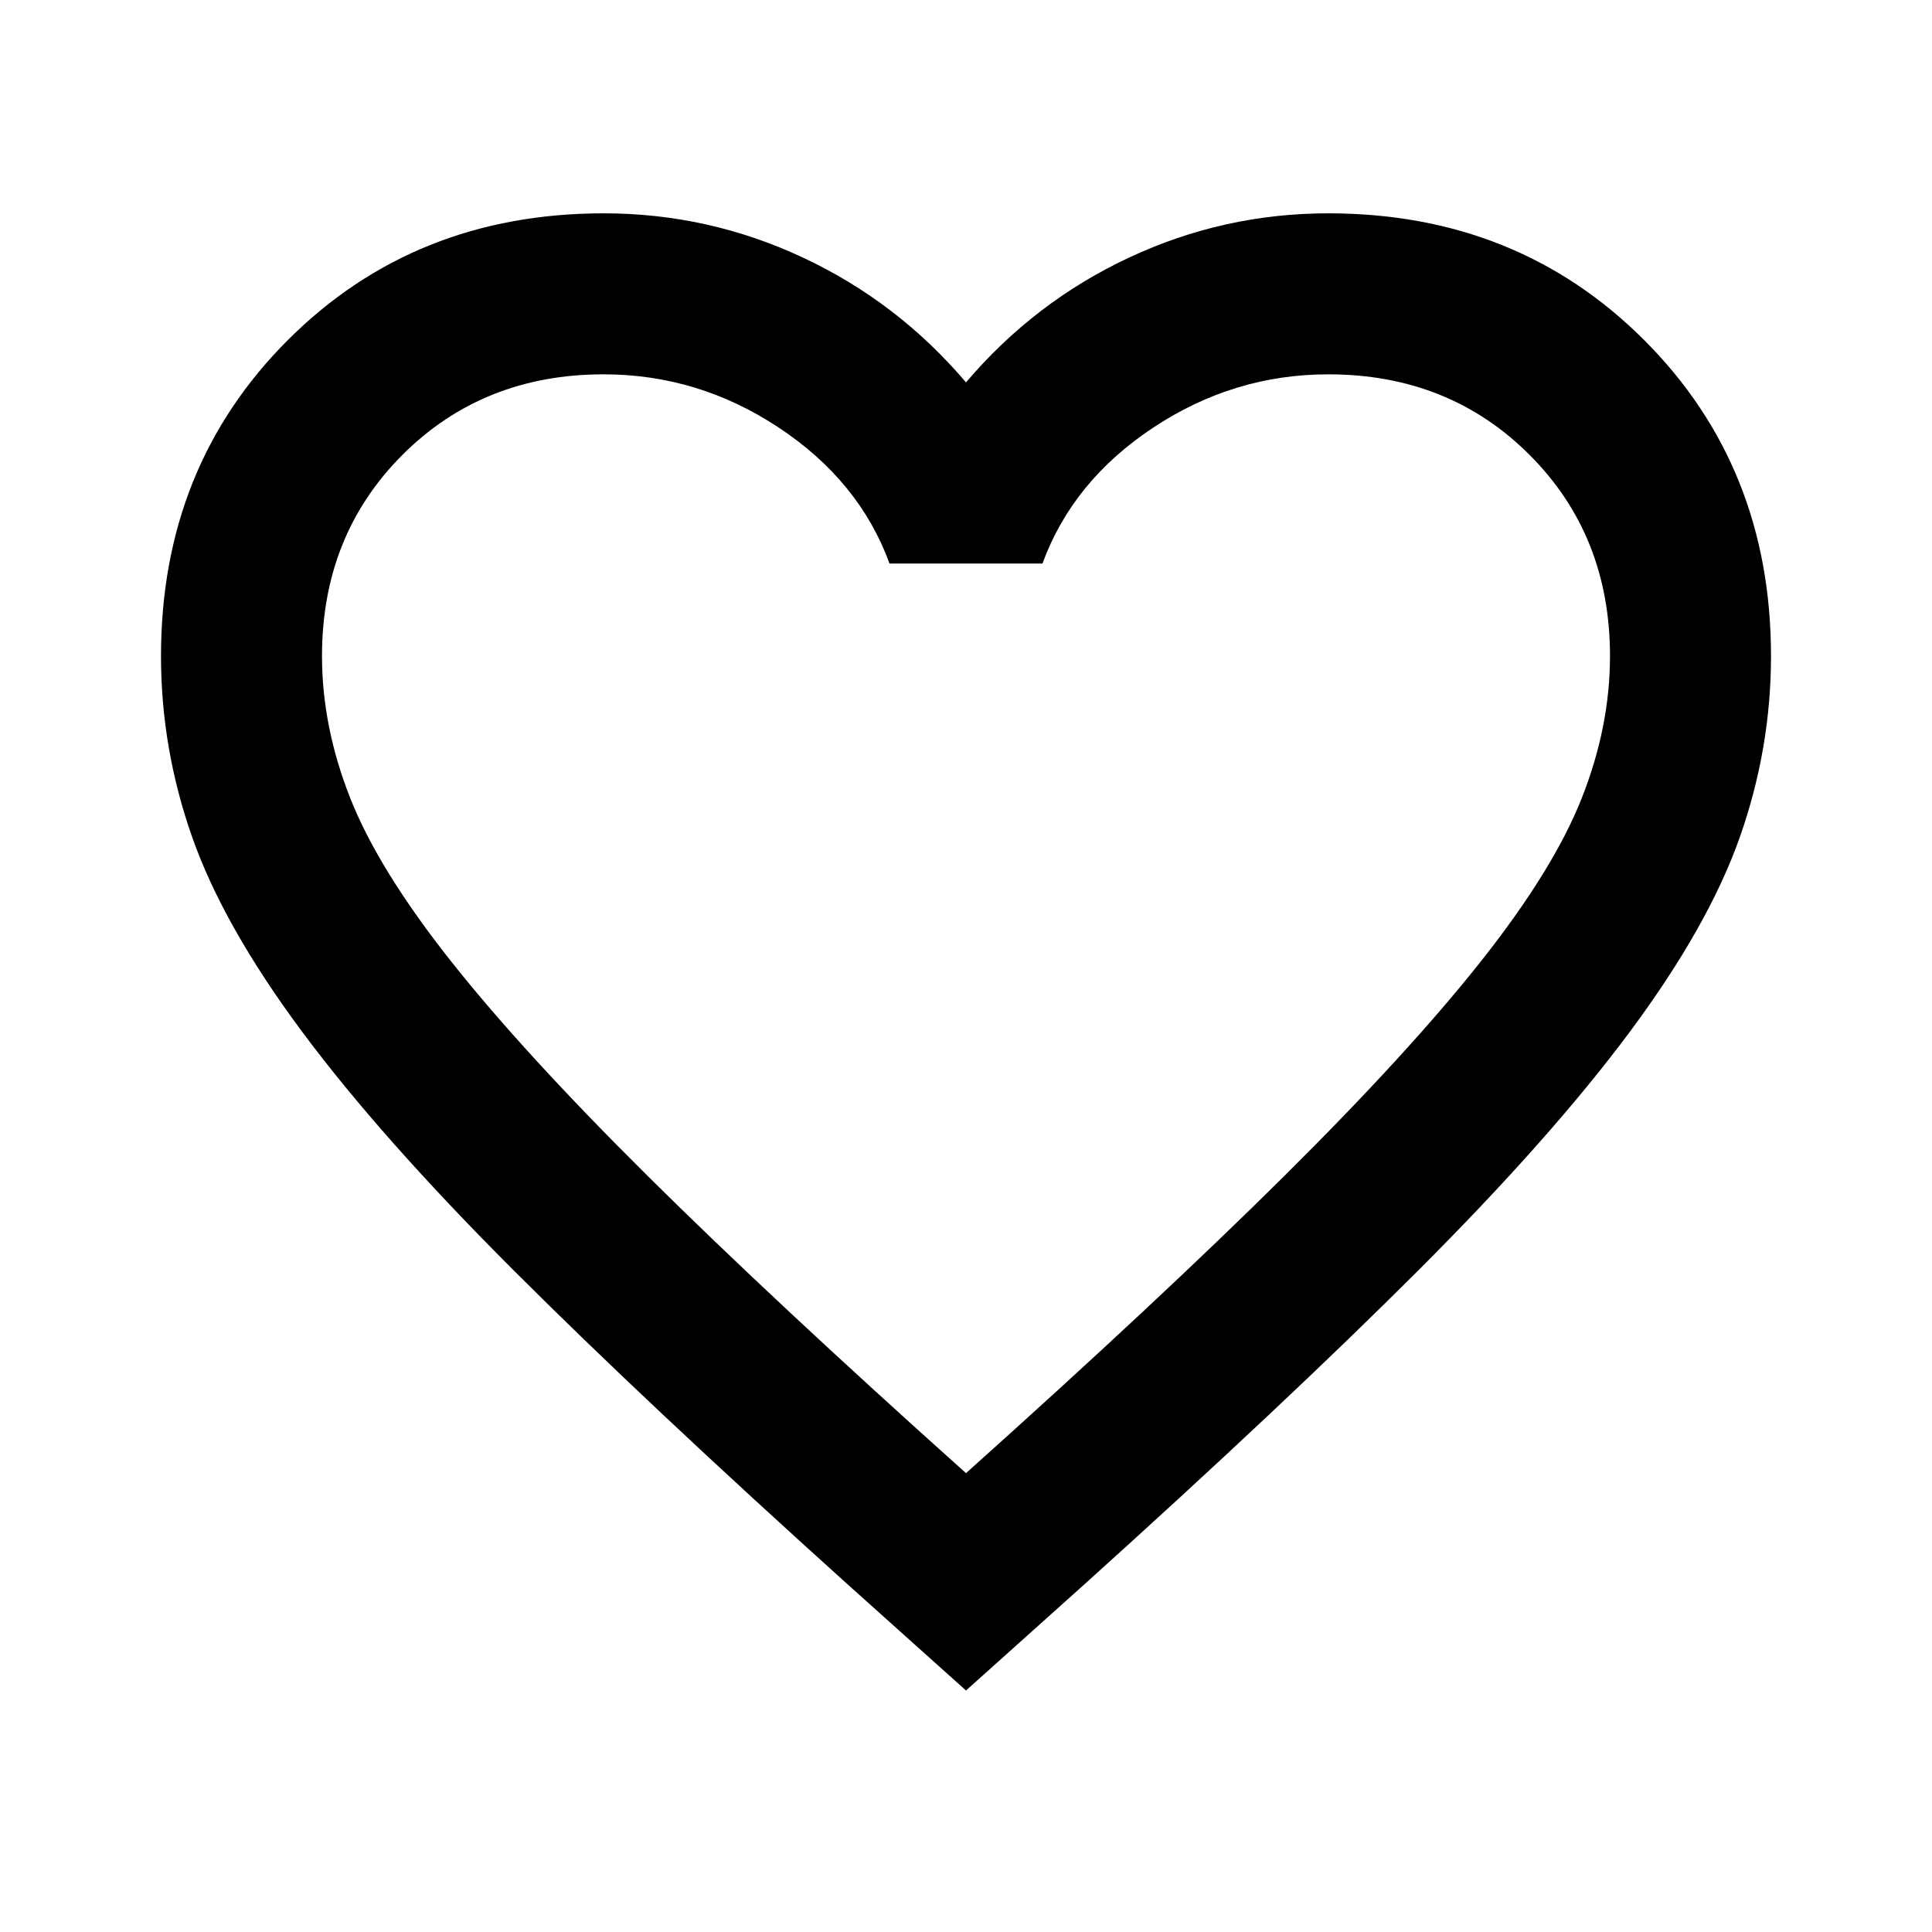
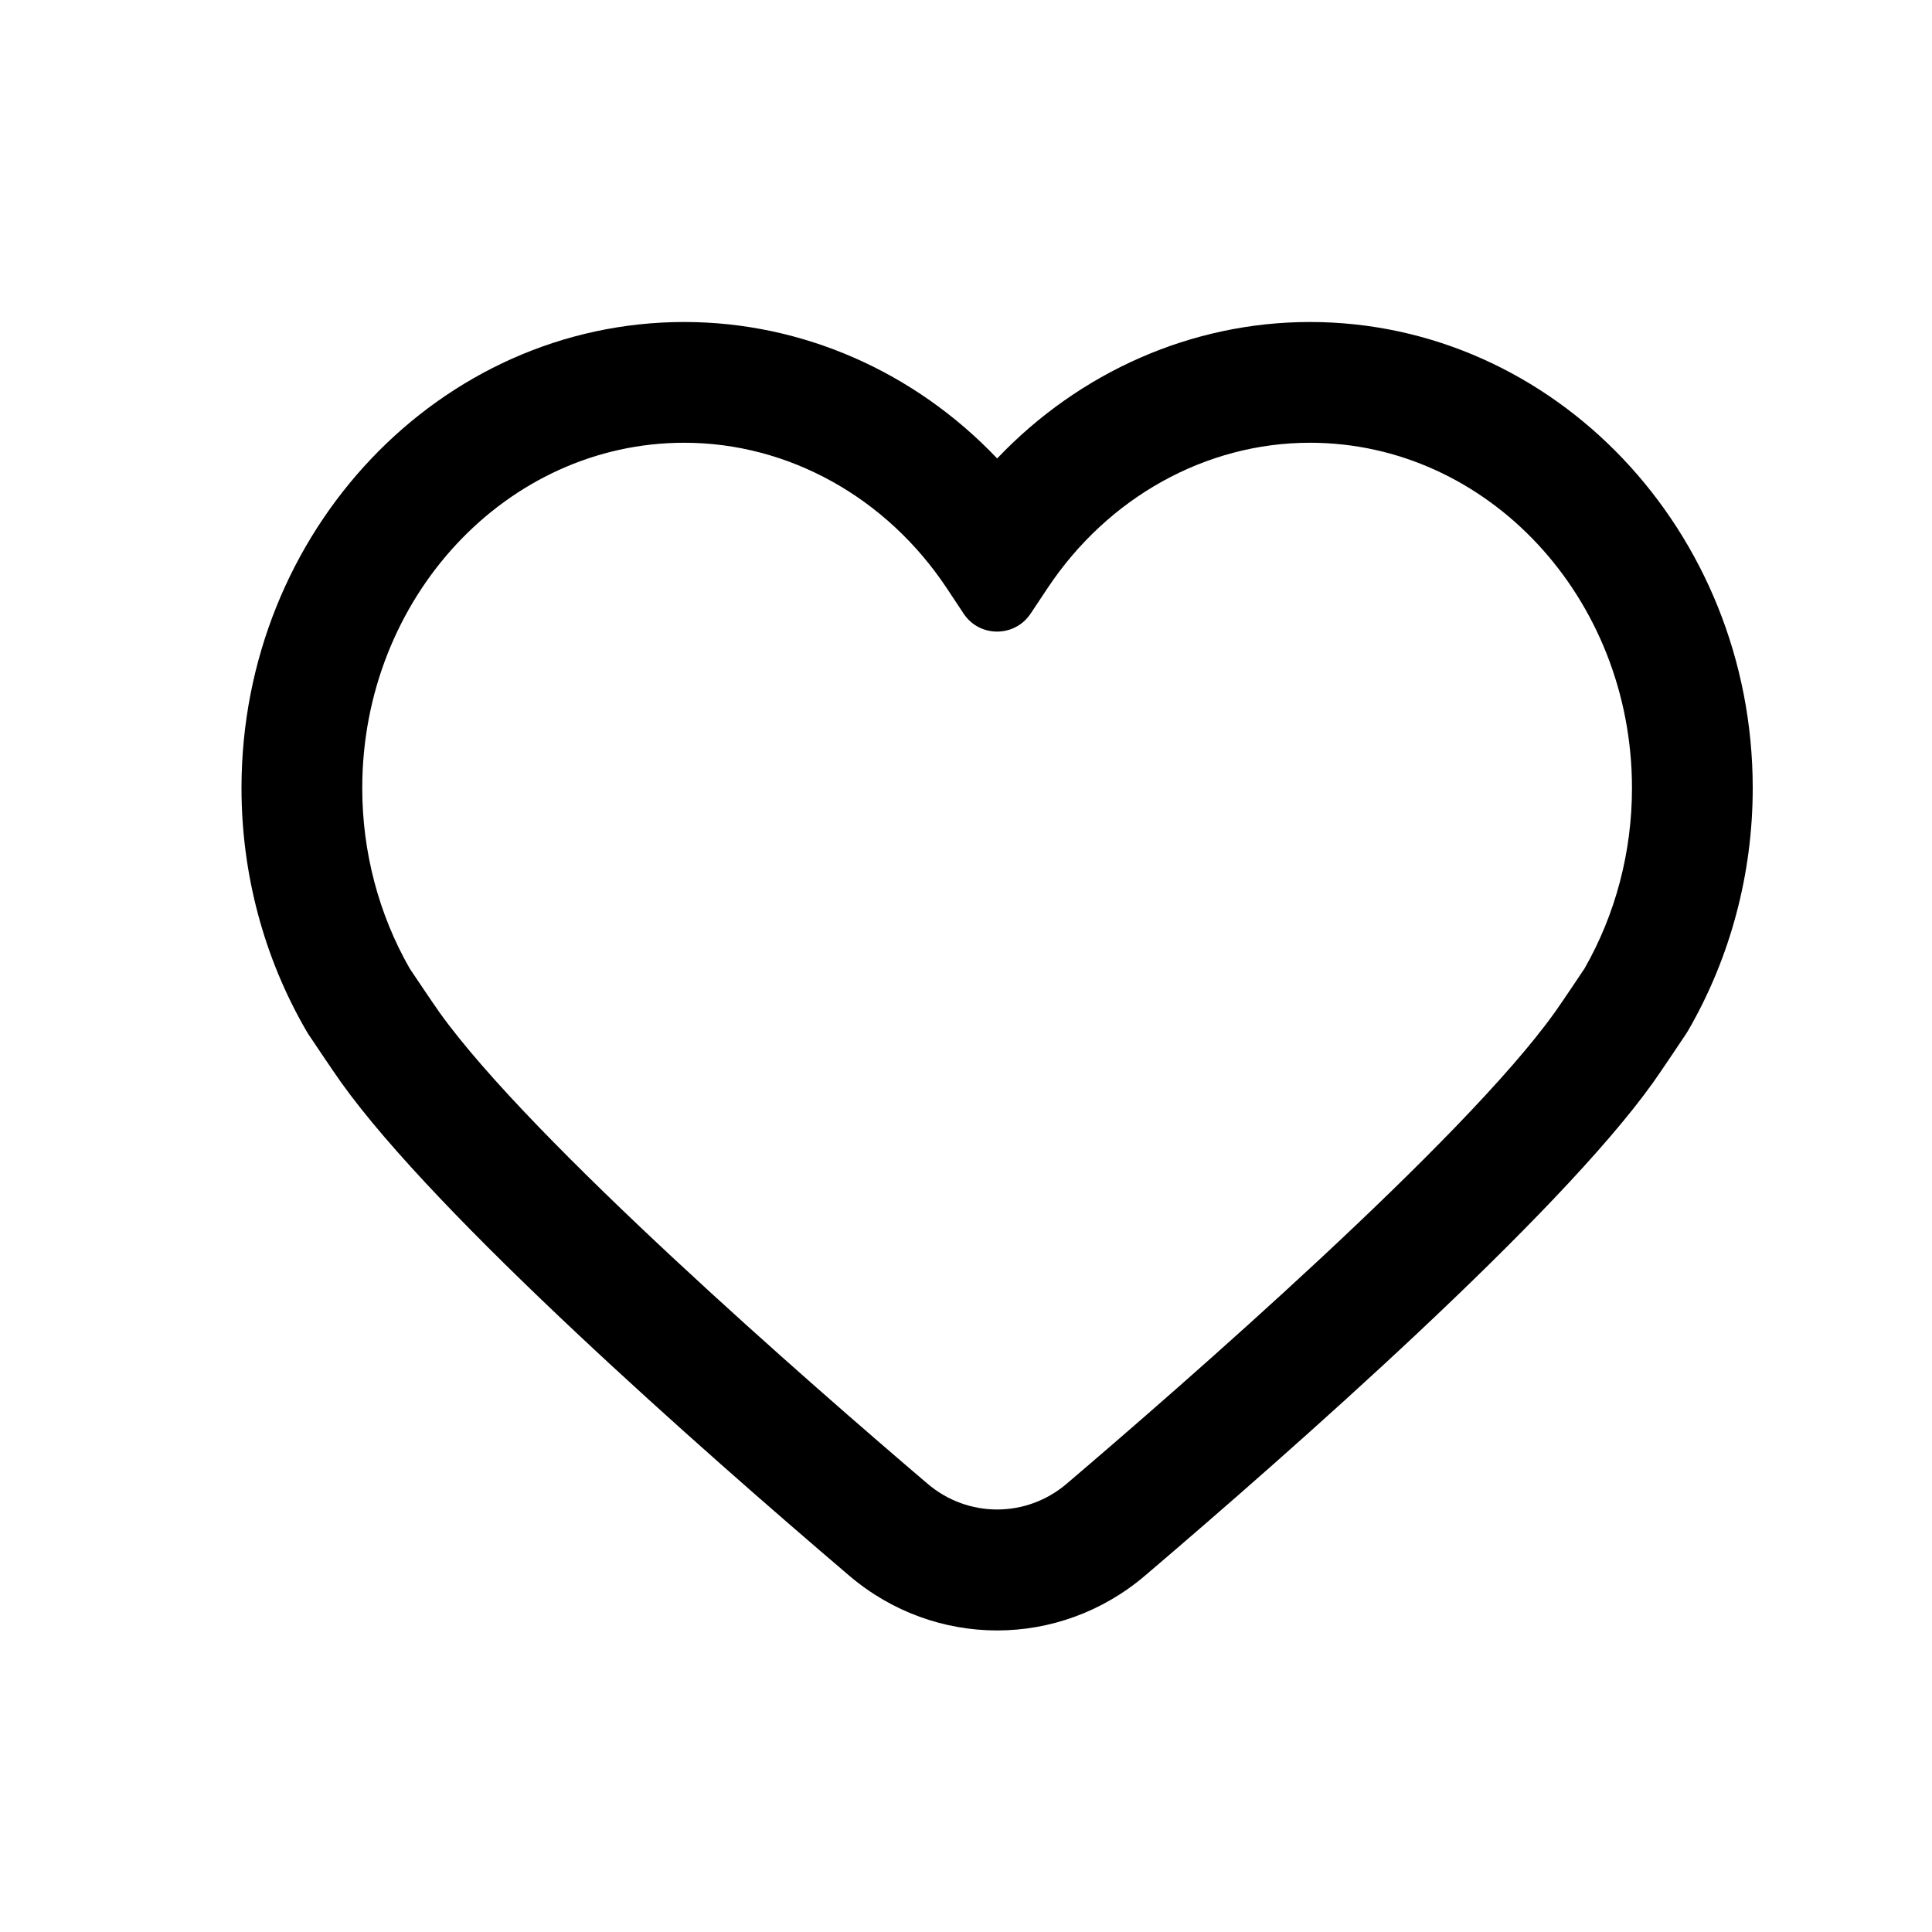
- <svg xmlns="http://www.w3.org/2000/svg" height="24px" viewBox="0 -960 960 960" width="24px" fill="currentColor">
-   <path d="m480-120-58-52q-101-91-167-157T150-447.5Q111-500 95.5-544T80-634q0-94 63-157t157-63q52 0 99 22t81 62q34-40 81-62t99-22q94 0 157 63t63 157q0 46-15.5 90T810-447.5Q771-395 705-329T538-172l-58 52Zm0-108q96-86 158-147.5t98-107q36-45.5 50-81t14-70.5q0-60-40-100t-100-40q-47 0-87 26.5T518-680h-76q-15-41-55-67.5T300-774q-60 0-100 40t-40 100q0 35 14 70.5t50 81q36 45.5 98 107T480-228Zm0-273Z" />
+ <svg xmlns="http://www.w3.org/2000/svg" width="24" height="24" viewBox="0 0 24 24" fill="currentColor">
+   <path d="M19.683 12.032C19.626 12.117 19.401 12.454 19.314 12.576C18.176 14.169 14.694 17.202 13.25 18.432C12.75 18.858 12.023 18.858 11.523 18.432C10.079 17.202 6.598 14.17 5.46 12.577C5.373 12.455 5.148 12.118 5.09 12.032C4.704 11.357 4.5 10.583 4.5 9.79C4.5 7.424 6.294 5.5 8.5 5.5C9.791 5.5 11.011 6.176 11.762 7.308L11.97 7.622C12.168 7.921 12.605 7.92 12.803 7.622L13.012 7.308C13.763 6.176 14.982 5.5 16.272 5.5C18.478 5.5 20.273 7.424 20.273 9.79C20.273 10.583 20.069 11.358 19.683 12.032ZM16.272 4C14.805 4 13.41 4.62 12.387 5.695C11.364 4.619 9.968 4 8.5 4C5.467 4 3 6.597 3 9.79C3 10.854 3.278 11.896 3.804 12.803L3.828 12.843C3.828 12.843 4.131 13.297 4.239 13.448C5.43 15.115 8.704 18.001 10.55 19.574C11.082 20.027 11.734 20.254 12.387 20.254C13.038 20.254 13.691 20.027 14.223 19.574C16.069 18.001 19.344 15.115 20.535 13.448C20.642 13.298 20.945 12.843 20.945 12.843L20.97 12.803C21.495 11.896 21.773 10.854 21.773 9.79C21.773 6.597 19.305 4 16.272 4Z" fill="currentColor" />
</svg>
